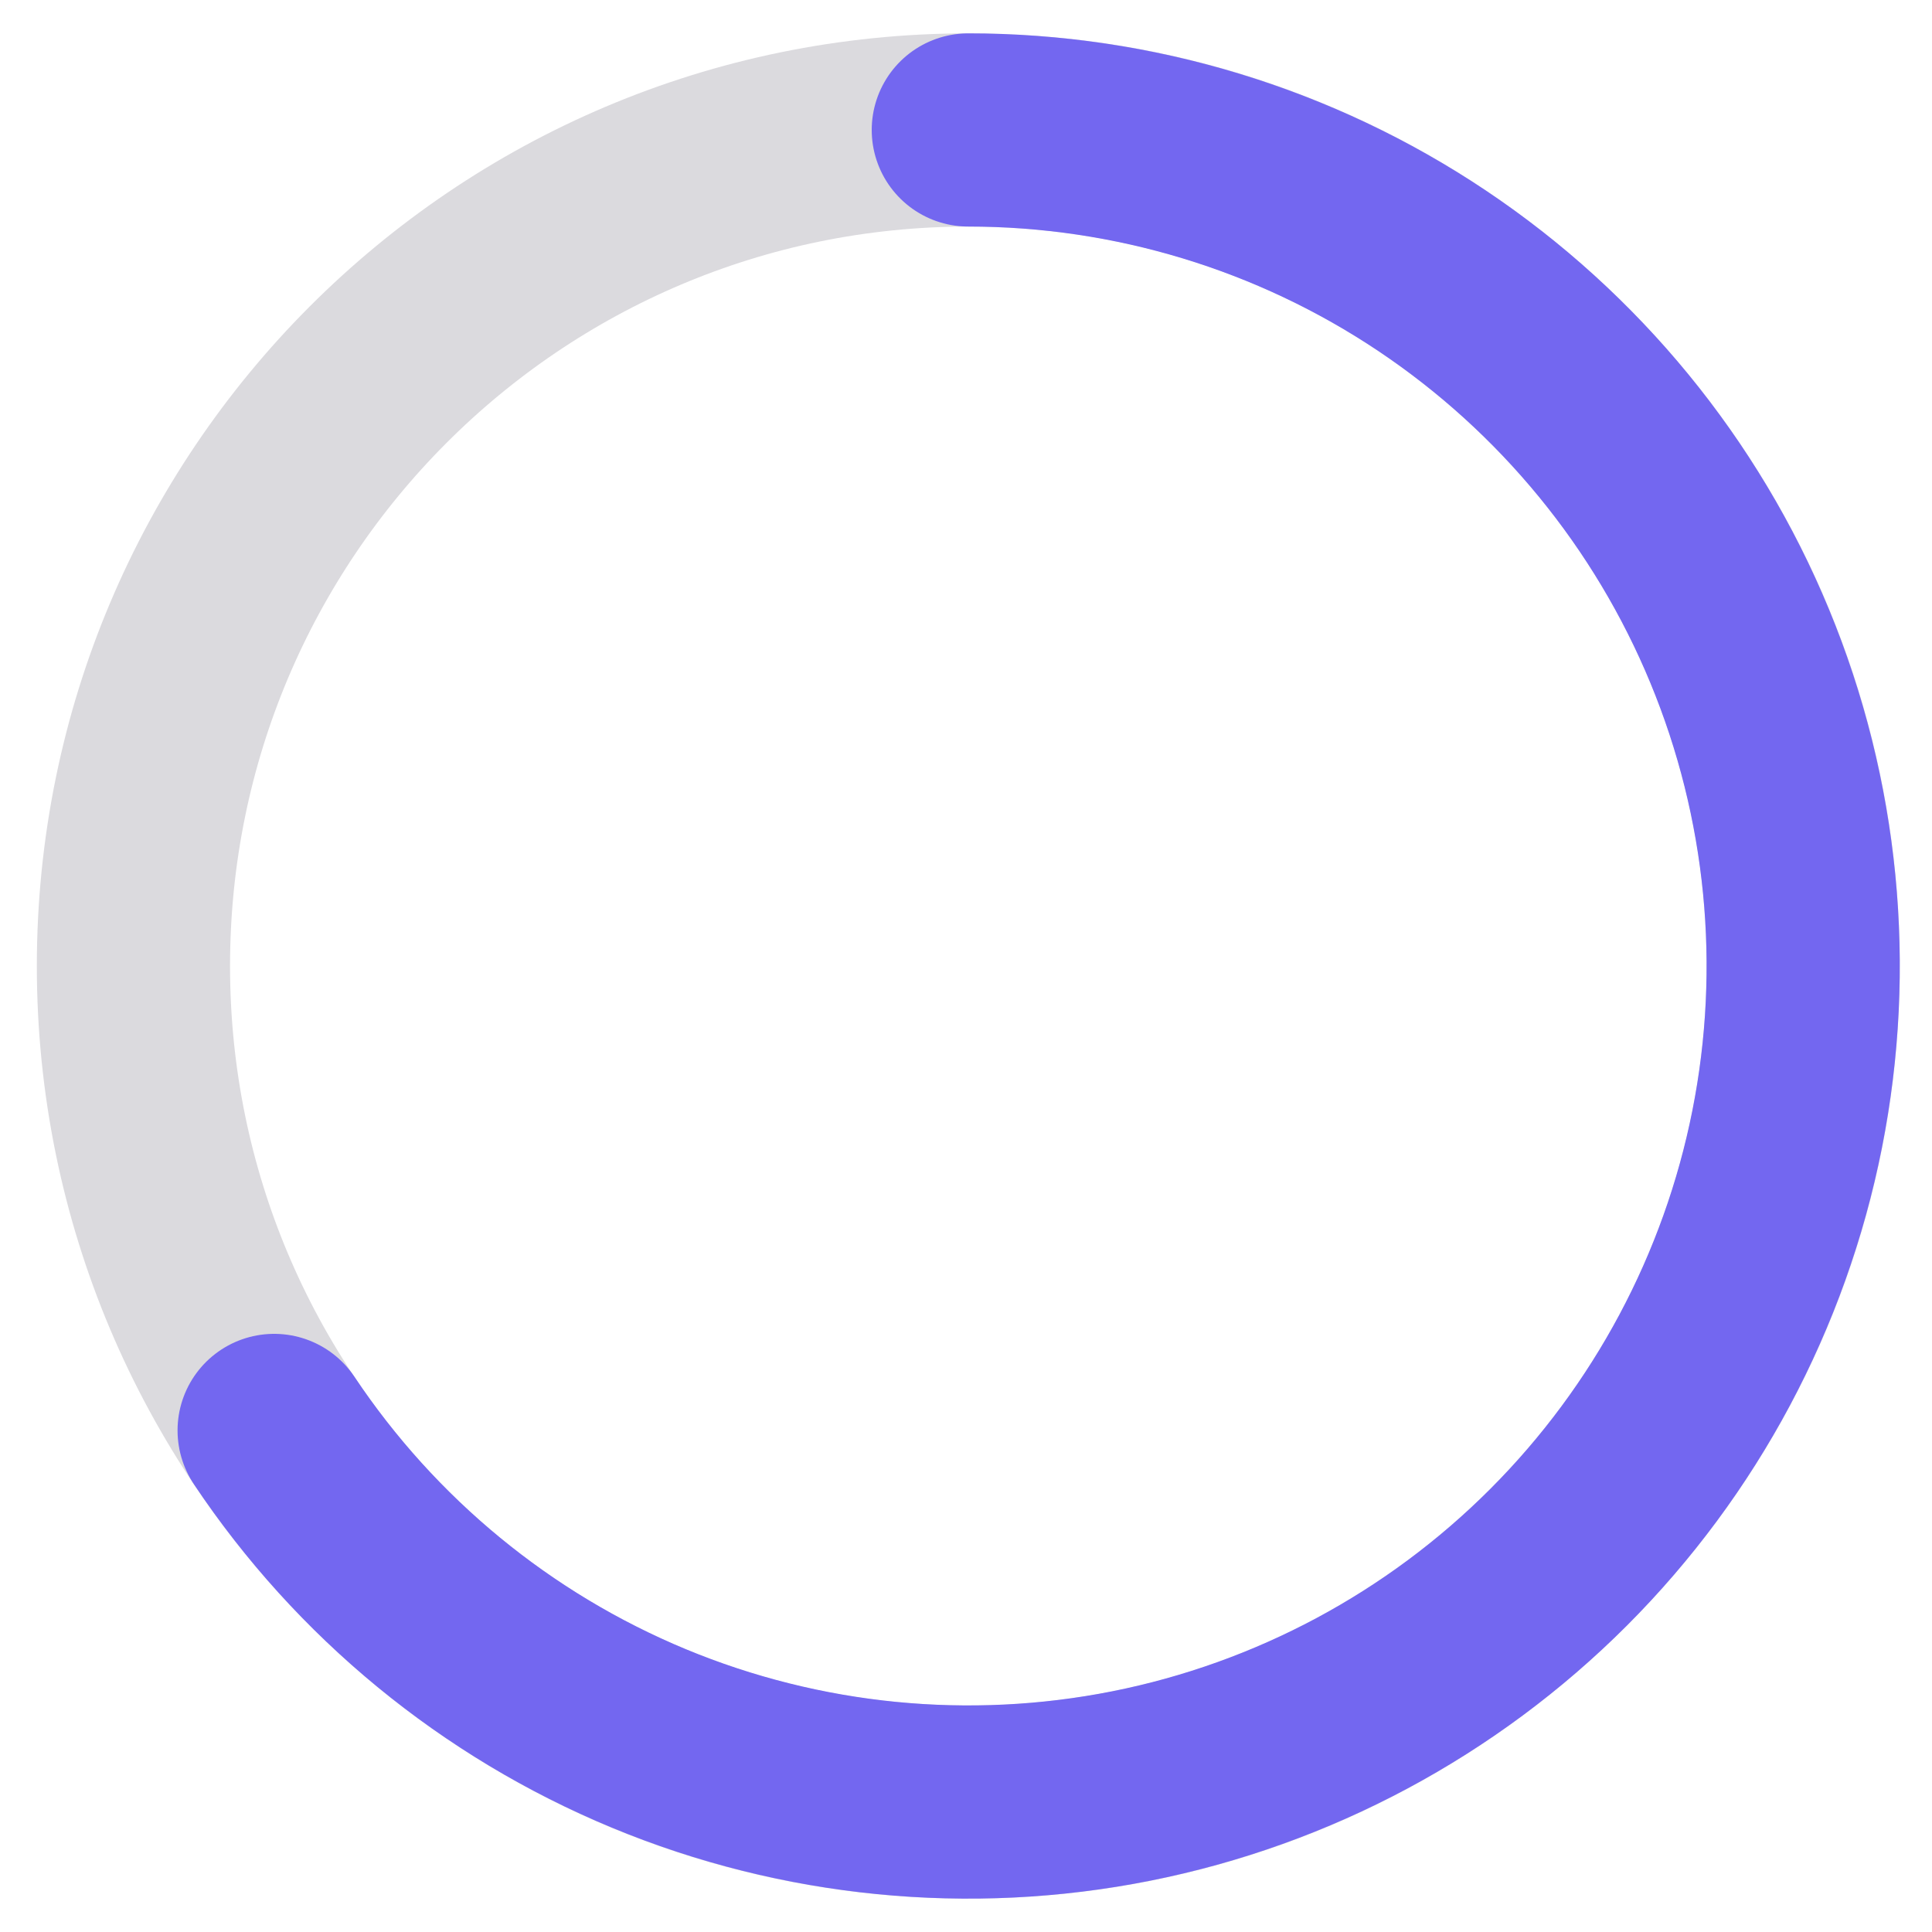
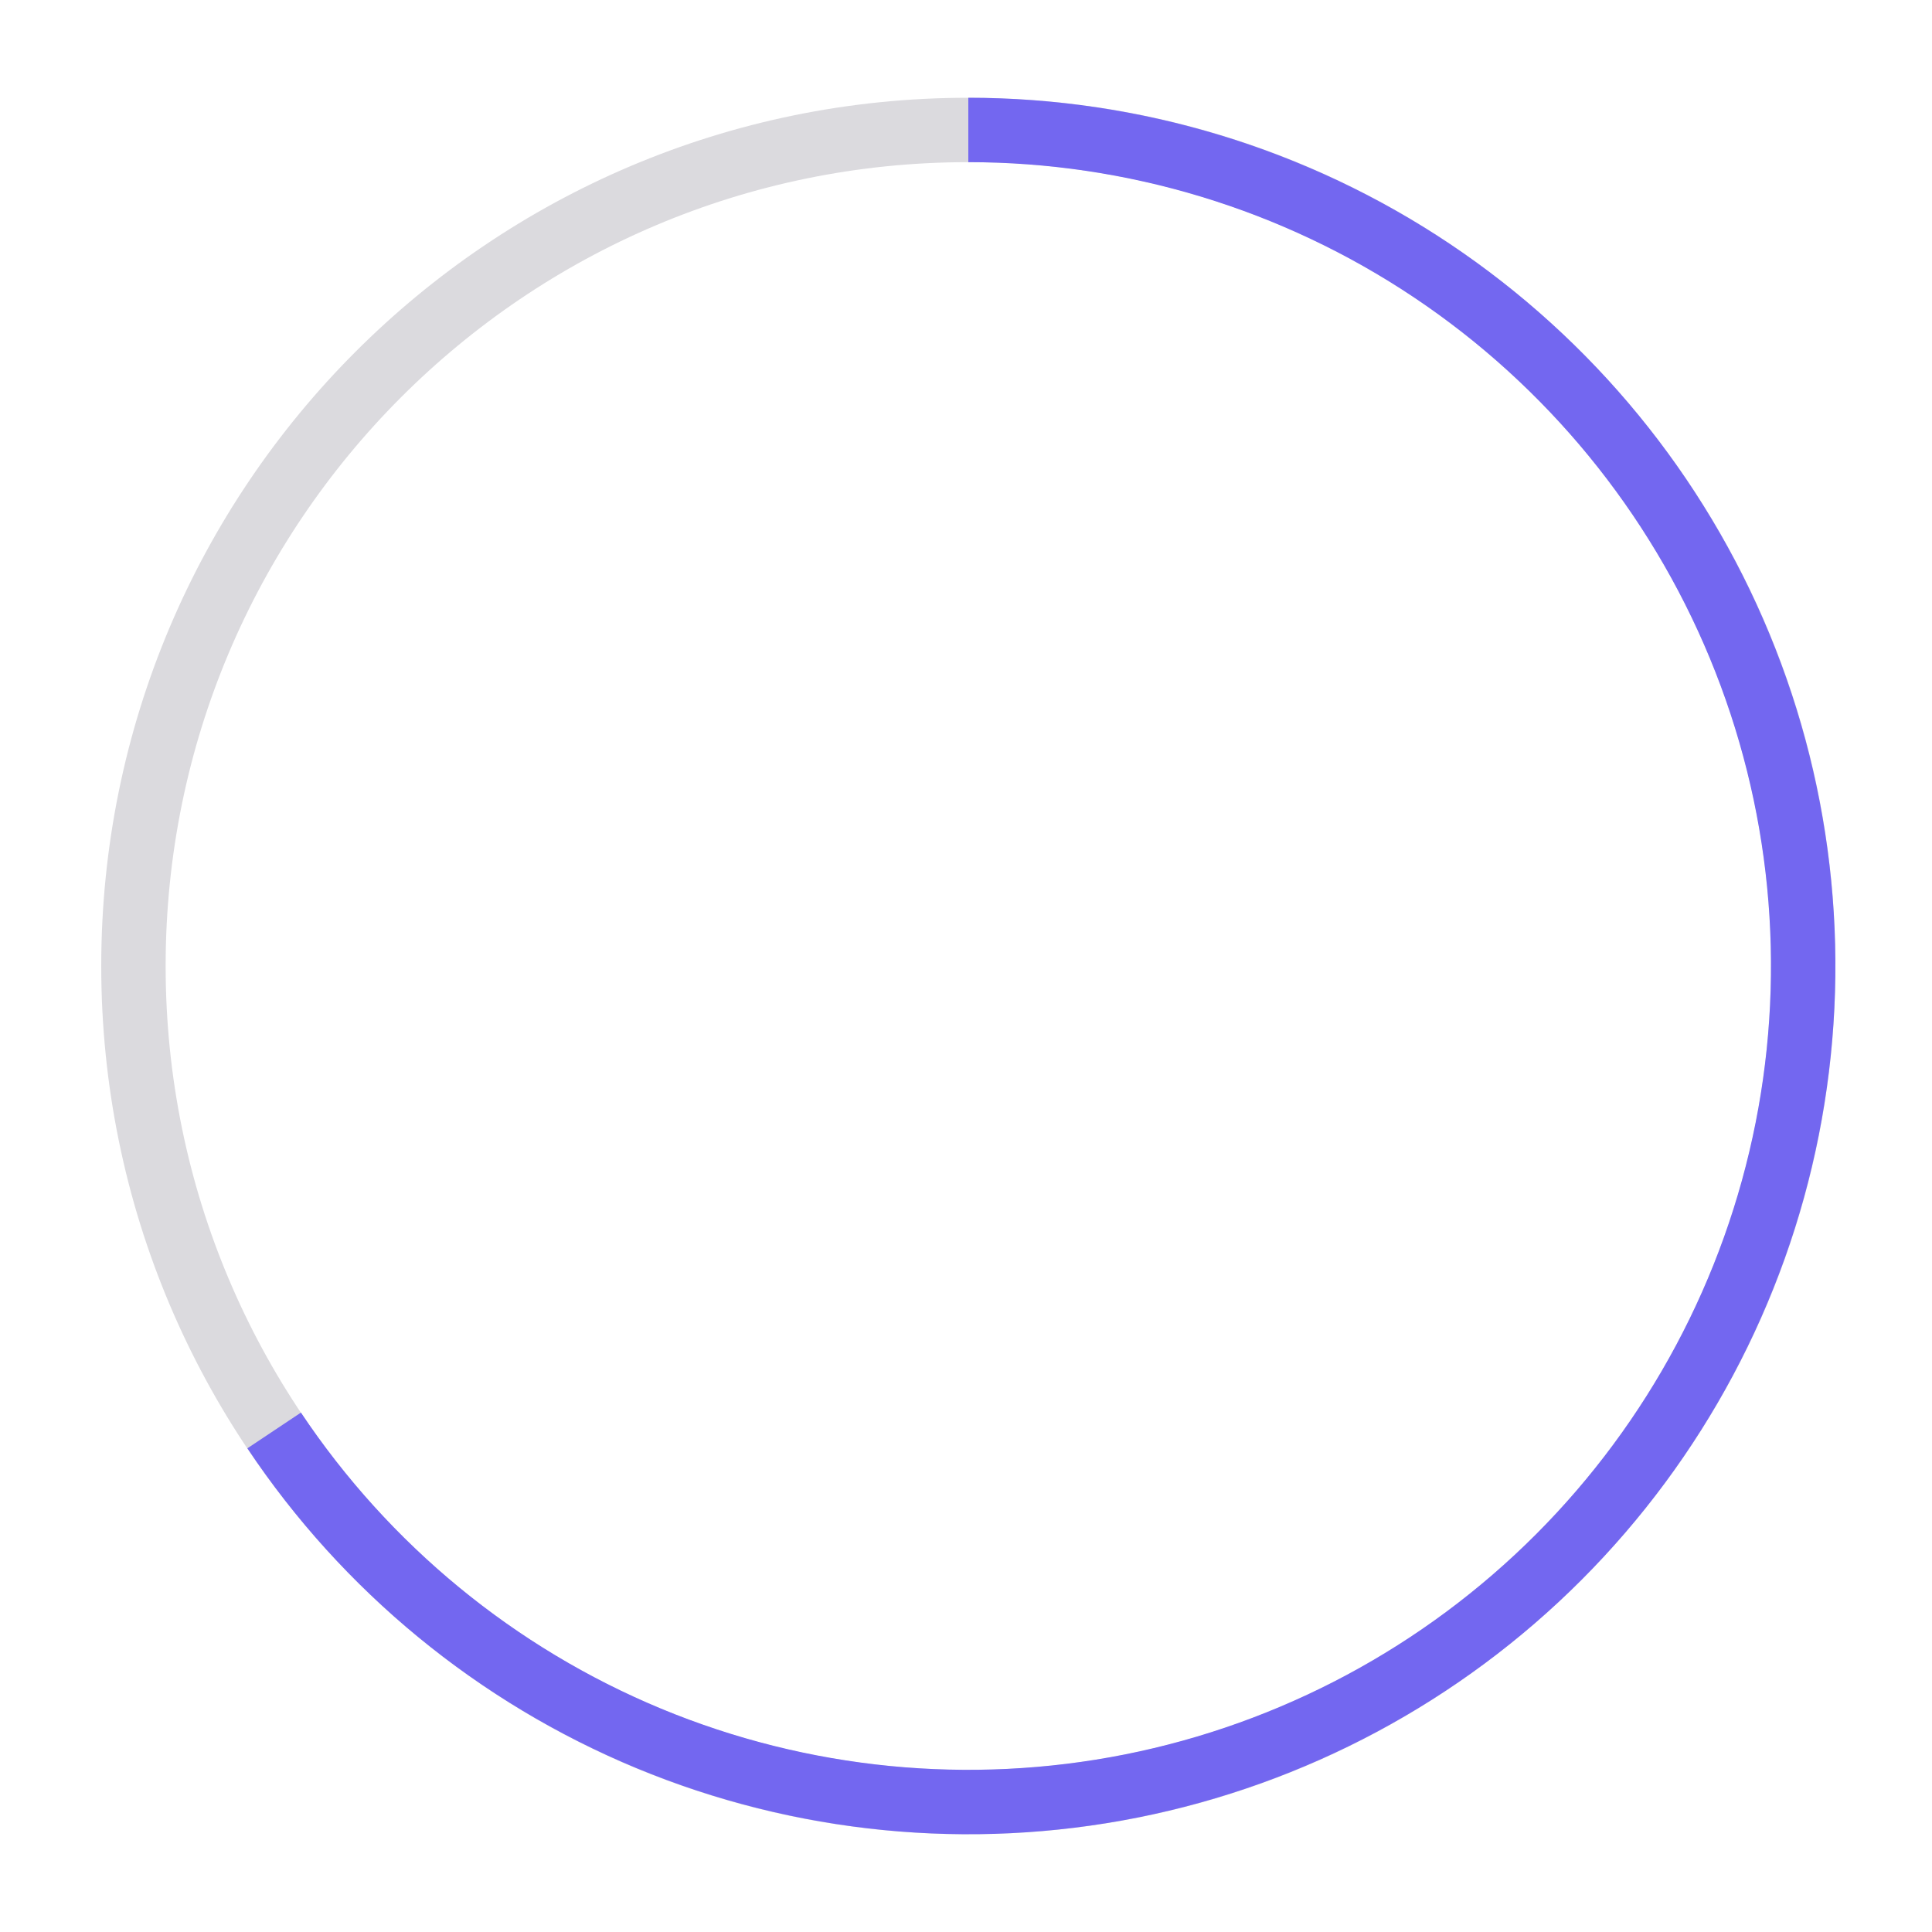
<svg xmlns="http://www.w3.org/2000/svg" width="30" height="30" viewBox="0 0 30 30" fill="none">
  <g id="Progress">
-     <ellipse id="Ellipse" cx="15.036" cy="15" rx="12.964" ry="12.982" stroke="#DBDADE" stroke-width="3" />
-     <path id="Ellipse_2" d="M4.257 22.212C5.682 24.347 7.706 26.011 10.075 26.994C12.444 27.976 15.051 28.233 17.565 27.733C20.08 27.232 22.39 25.995 24.203 24.18C26.016 22.364 27.251 20.051 27.751 17.532C28.251 15.014 27.994 12.404 27.013 10.032C26.032 7.66 24.37 5.632 22.238 4.205C20.107 2.779 17.6 2.018 15.036 2.018" stroke="#7367F0" stroke-width="3" stroke-linecap="round" />
+     <ellipse id="Ellipse" cx="15.036" cy="15" rx="12.964" ry="12.982" stroke="#DBDADE" strokeWidth="3" />
+     <path id="Ellipse_2" d="M4.257 22.212C5.682 24.347 7.706 26.011 10.075 26.994C12.444 27.976 15.051 28.233 17.565 27.733C20.08 27.232 22.39 25.995 24.203 24.18C26.016 22.364 27.251 20.051 27.751 17.532C28.251 15.014 27.994 12.404 27.013 10.032C26.032 7.66 24.37 5.632 22.238 4.205C20.107 2.779 17.6 2.018 15.036 2.018" stroke="#7367F0" strokeWidth="3" strokeLinecap="round" />
  </g>
</svg>
